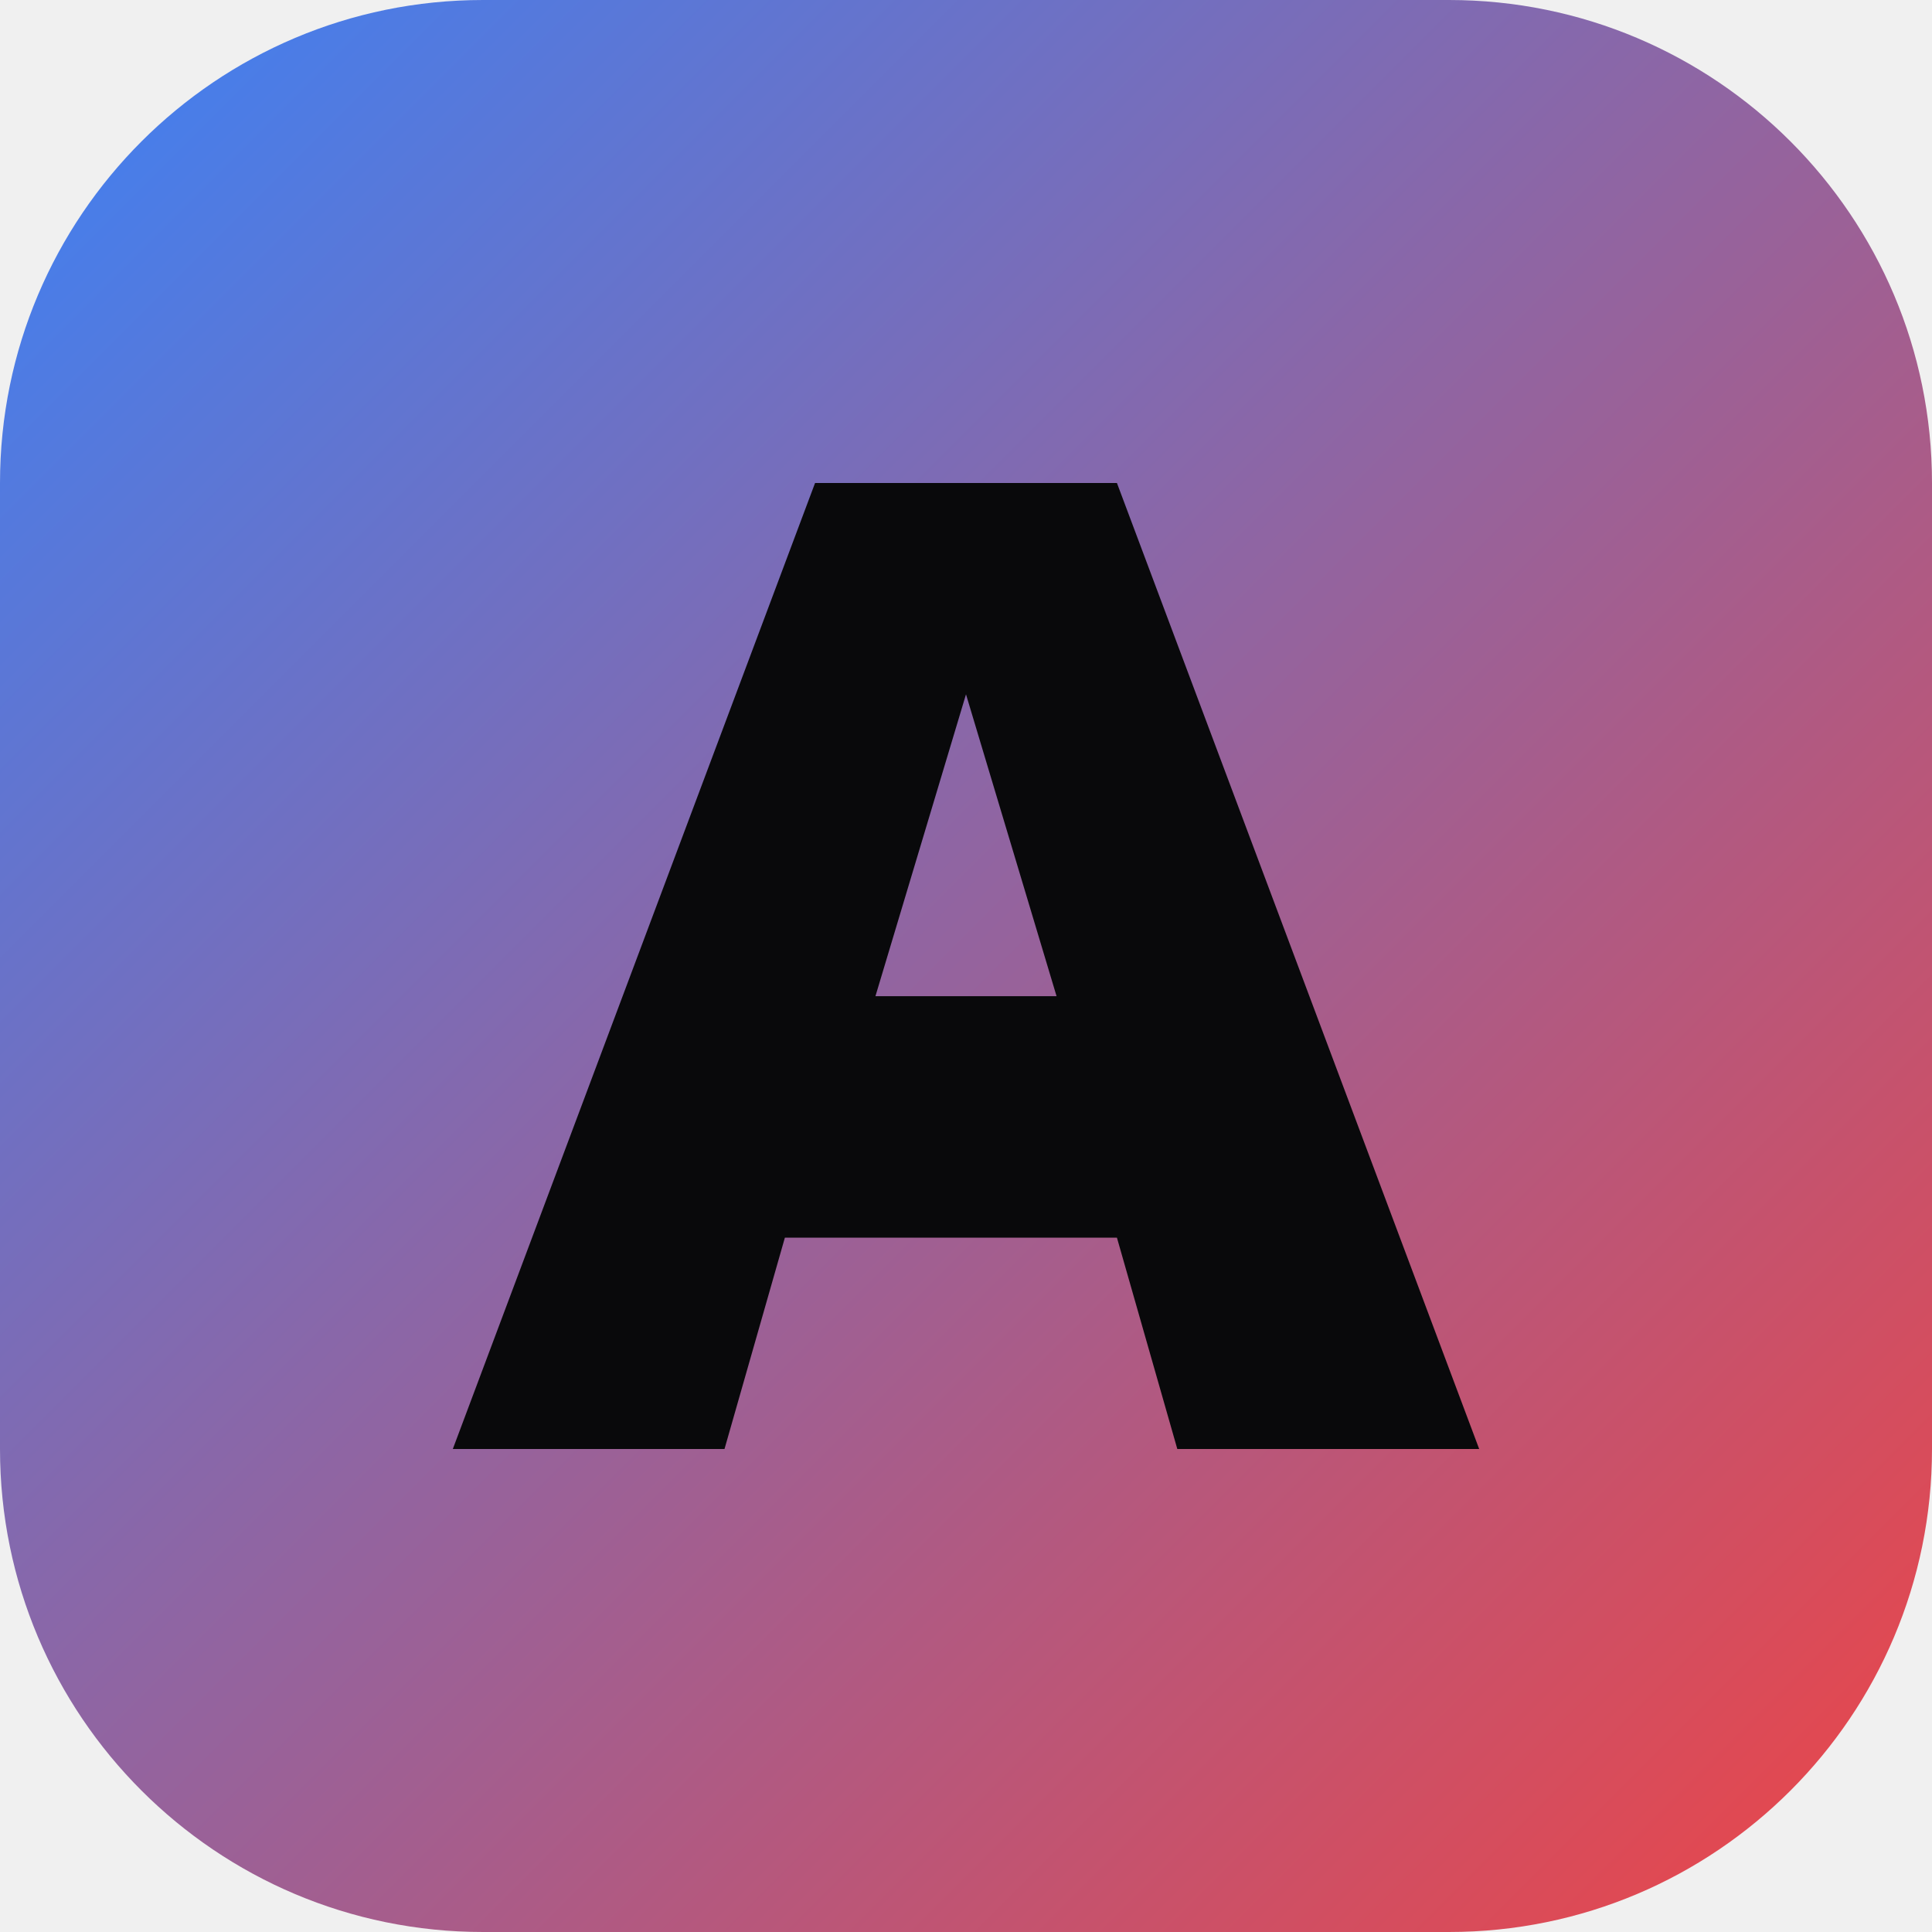
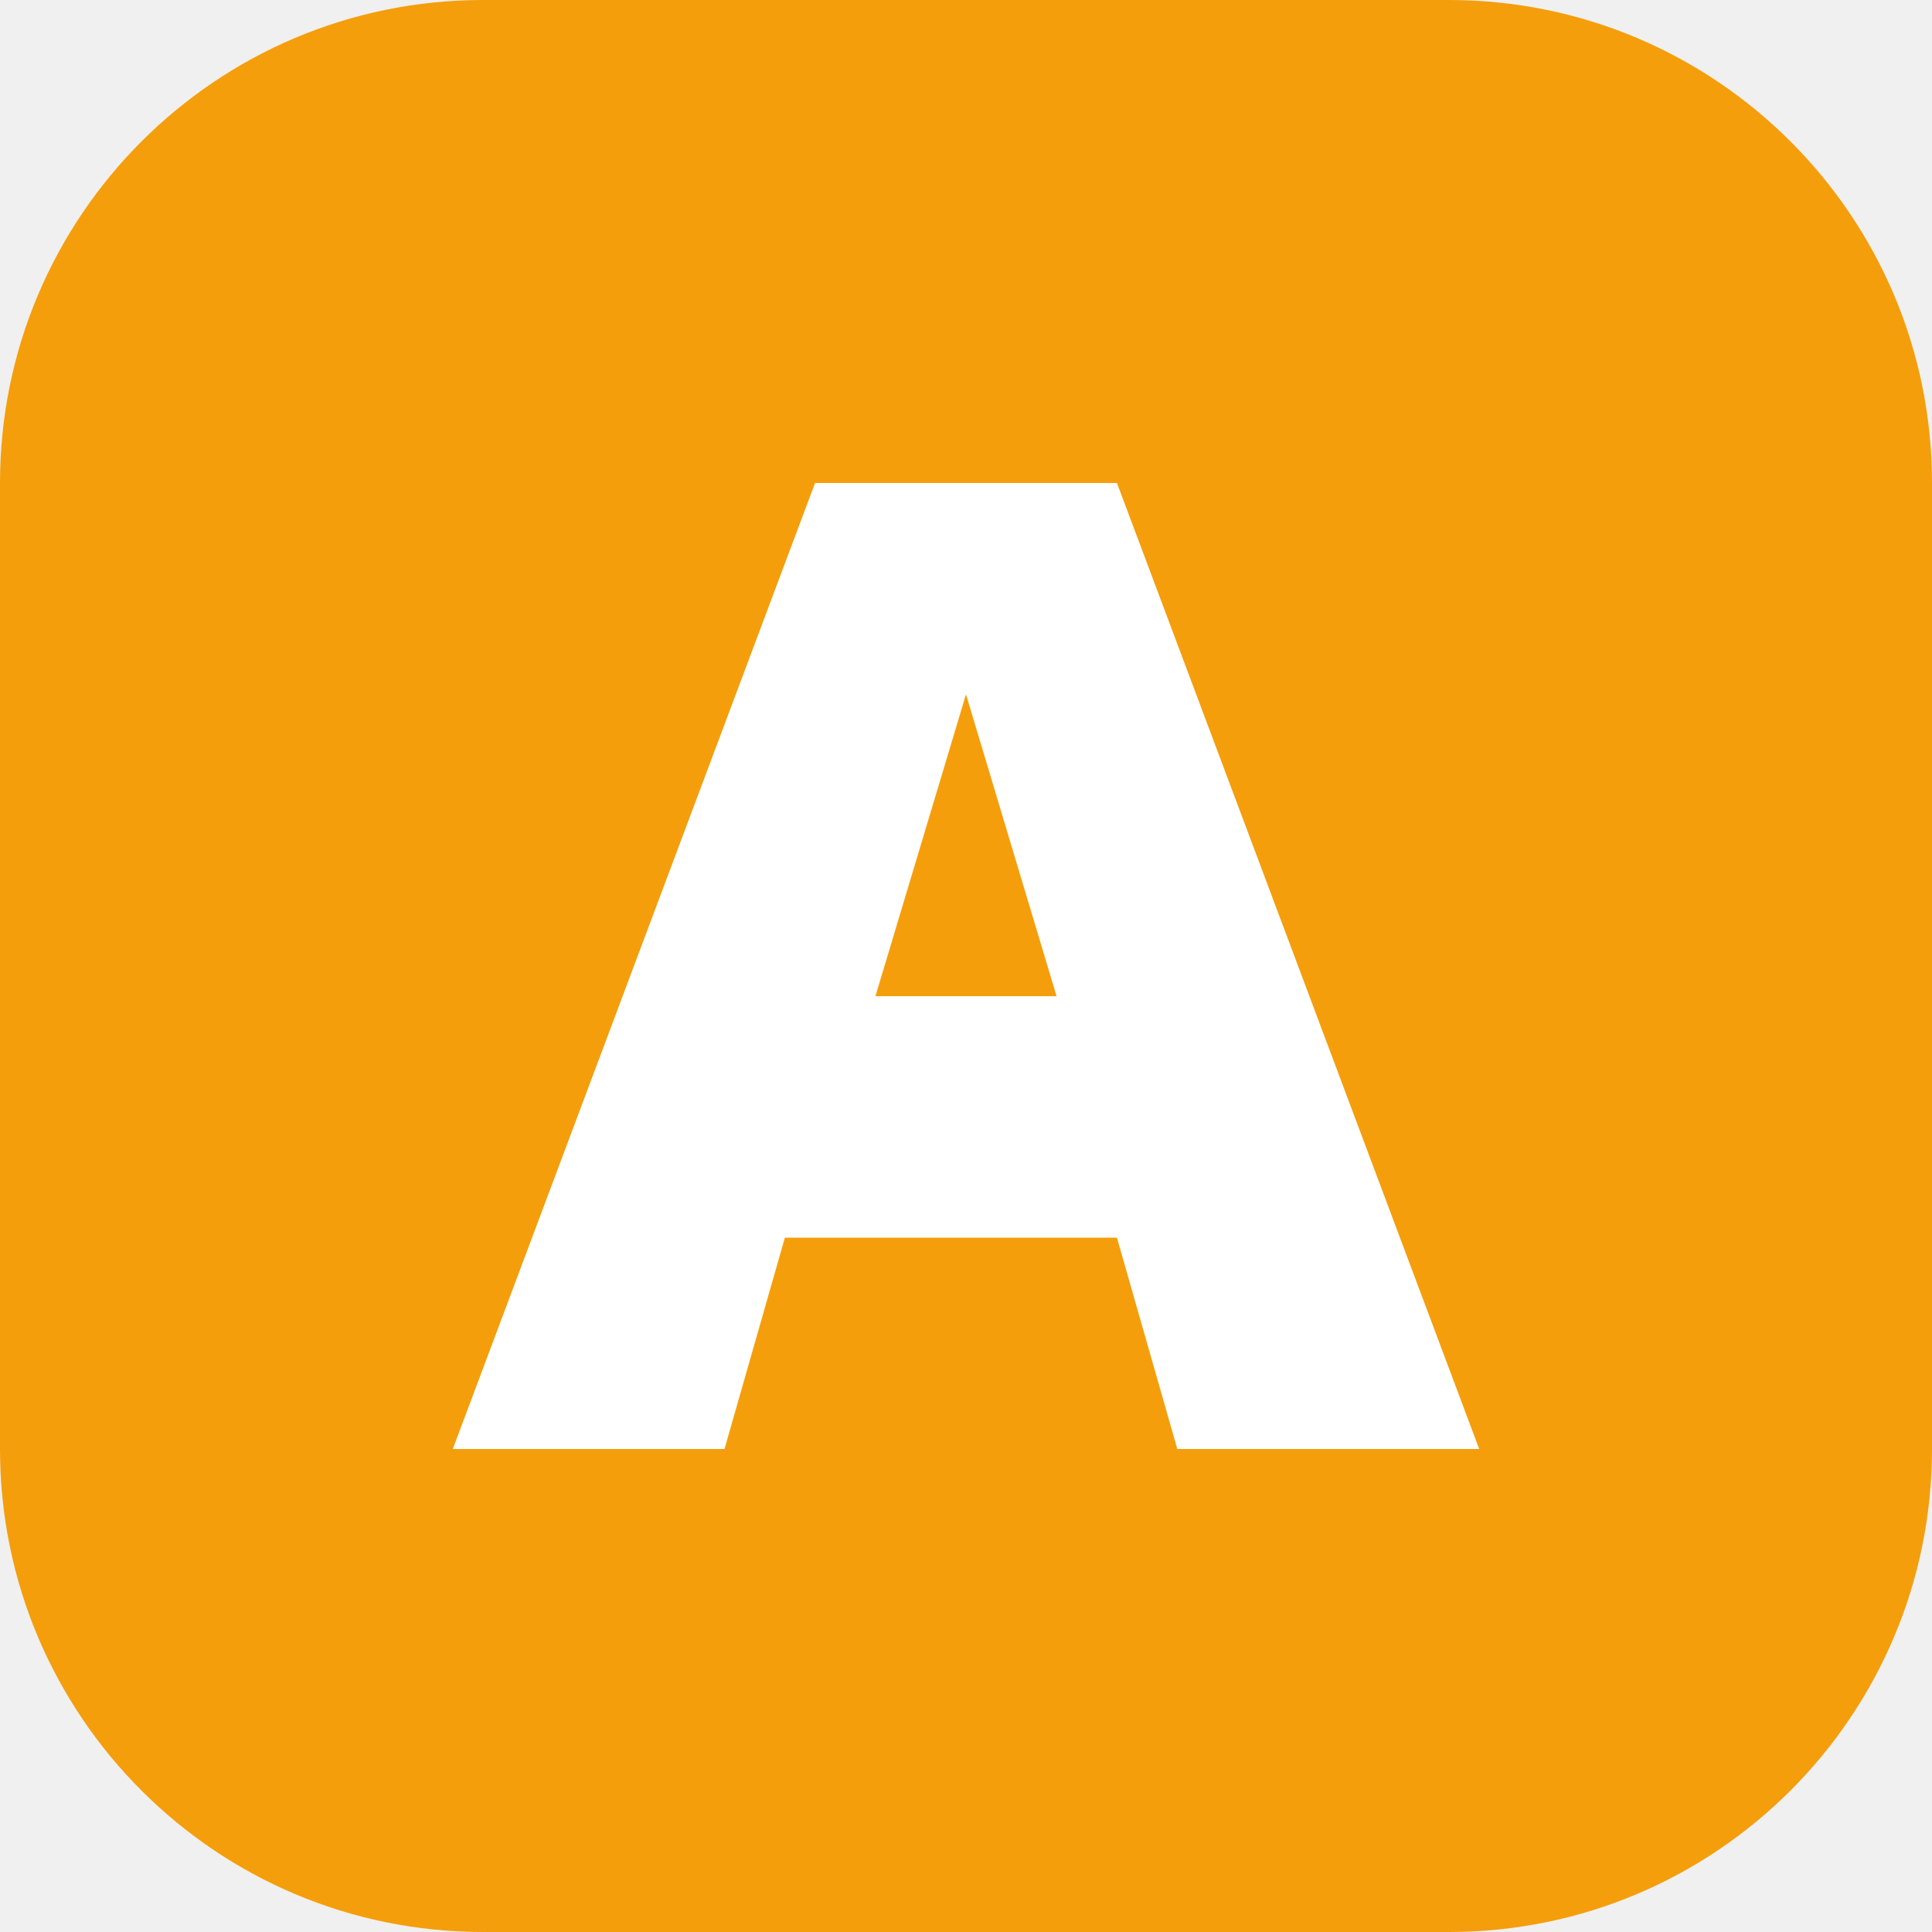
<svg xmlns="http://www.w3.org/2000/svg" viewBox="0 0 64 64">
-   <defs>
-     <linearGradient id="brand" x2="1" y2="1">
-       <stop stop-color="#3b82f6" />
-       <stop offset="1" stop-color="#ef4444" />
-     </linearGradient>
-   </defs>
-   <rect width="64" height="64" rx="16" fill="url(#brand)" />
-   <path d="M15 48 27 16h10l12 32H39l-2-7H26l-2 7Zm14-15h6l-3-10Z" fill="#09090b" />
+   <rect width="64" height="64" rx="16" fill="#f59e0b" />
+   <path d="M15 48 27 16h10l12 32H39l-2-7H26l-2 7Zm14-15h6l-3-10Z" fill="#fff" />
</svg>
